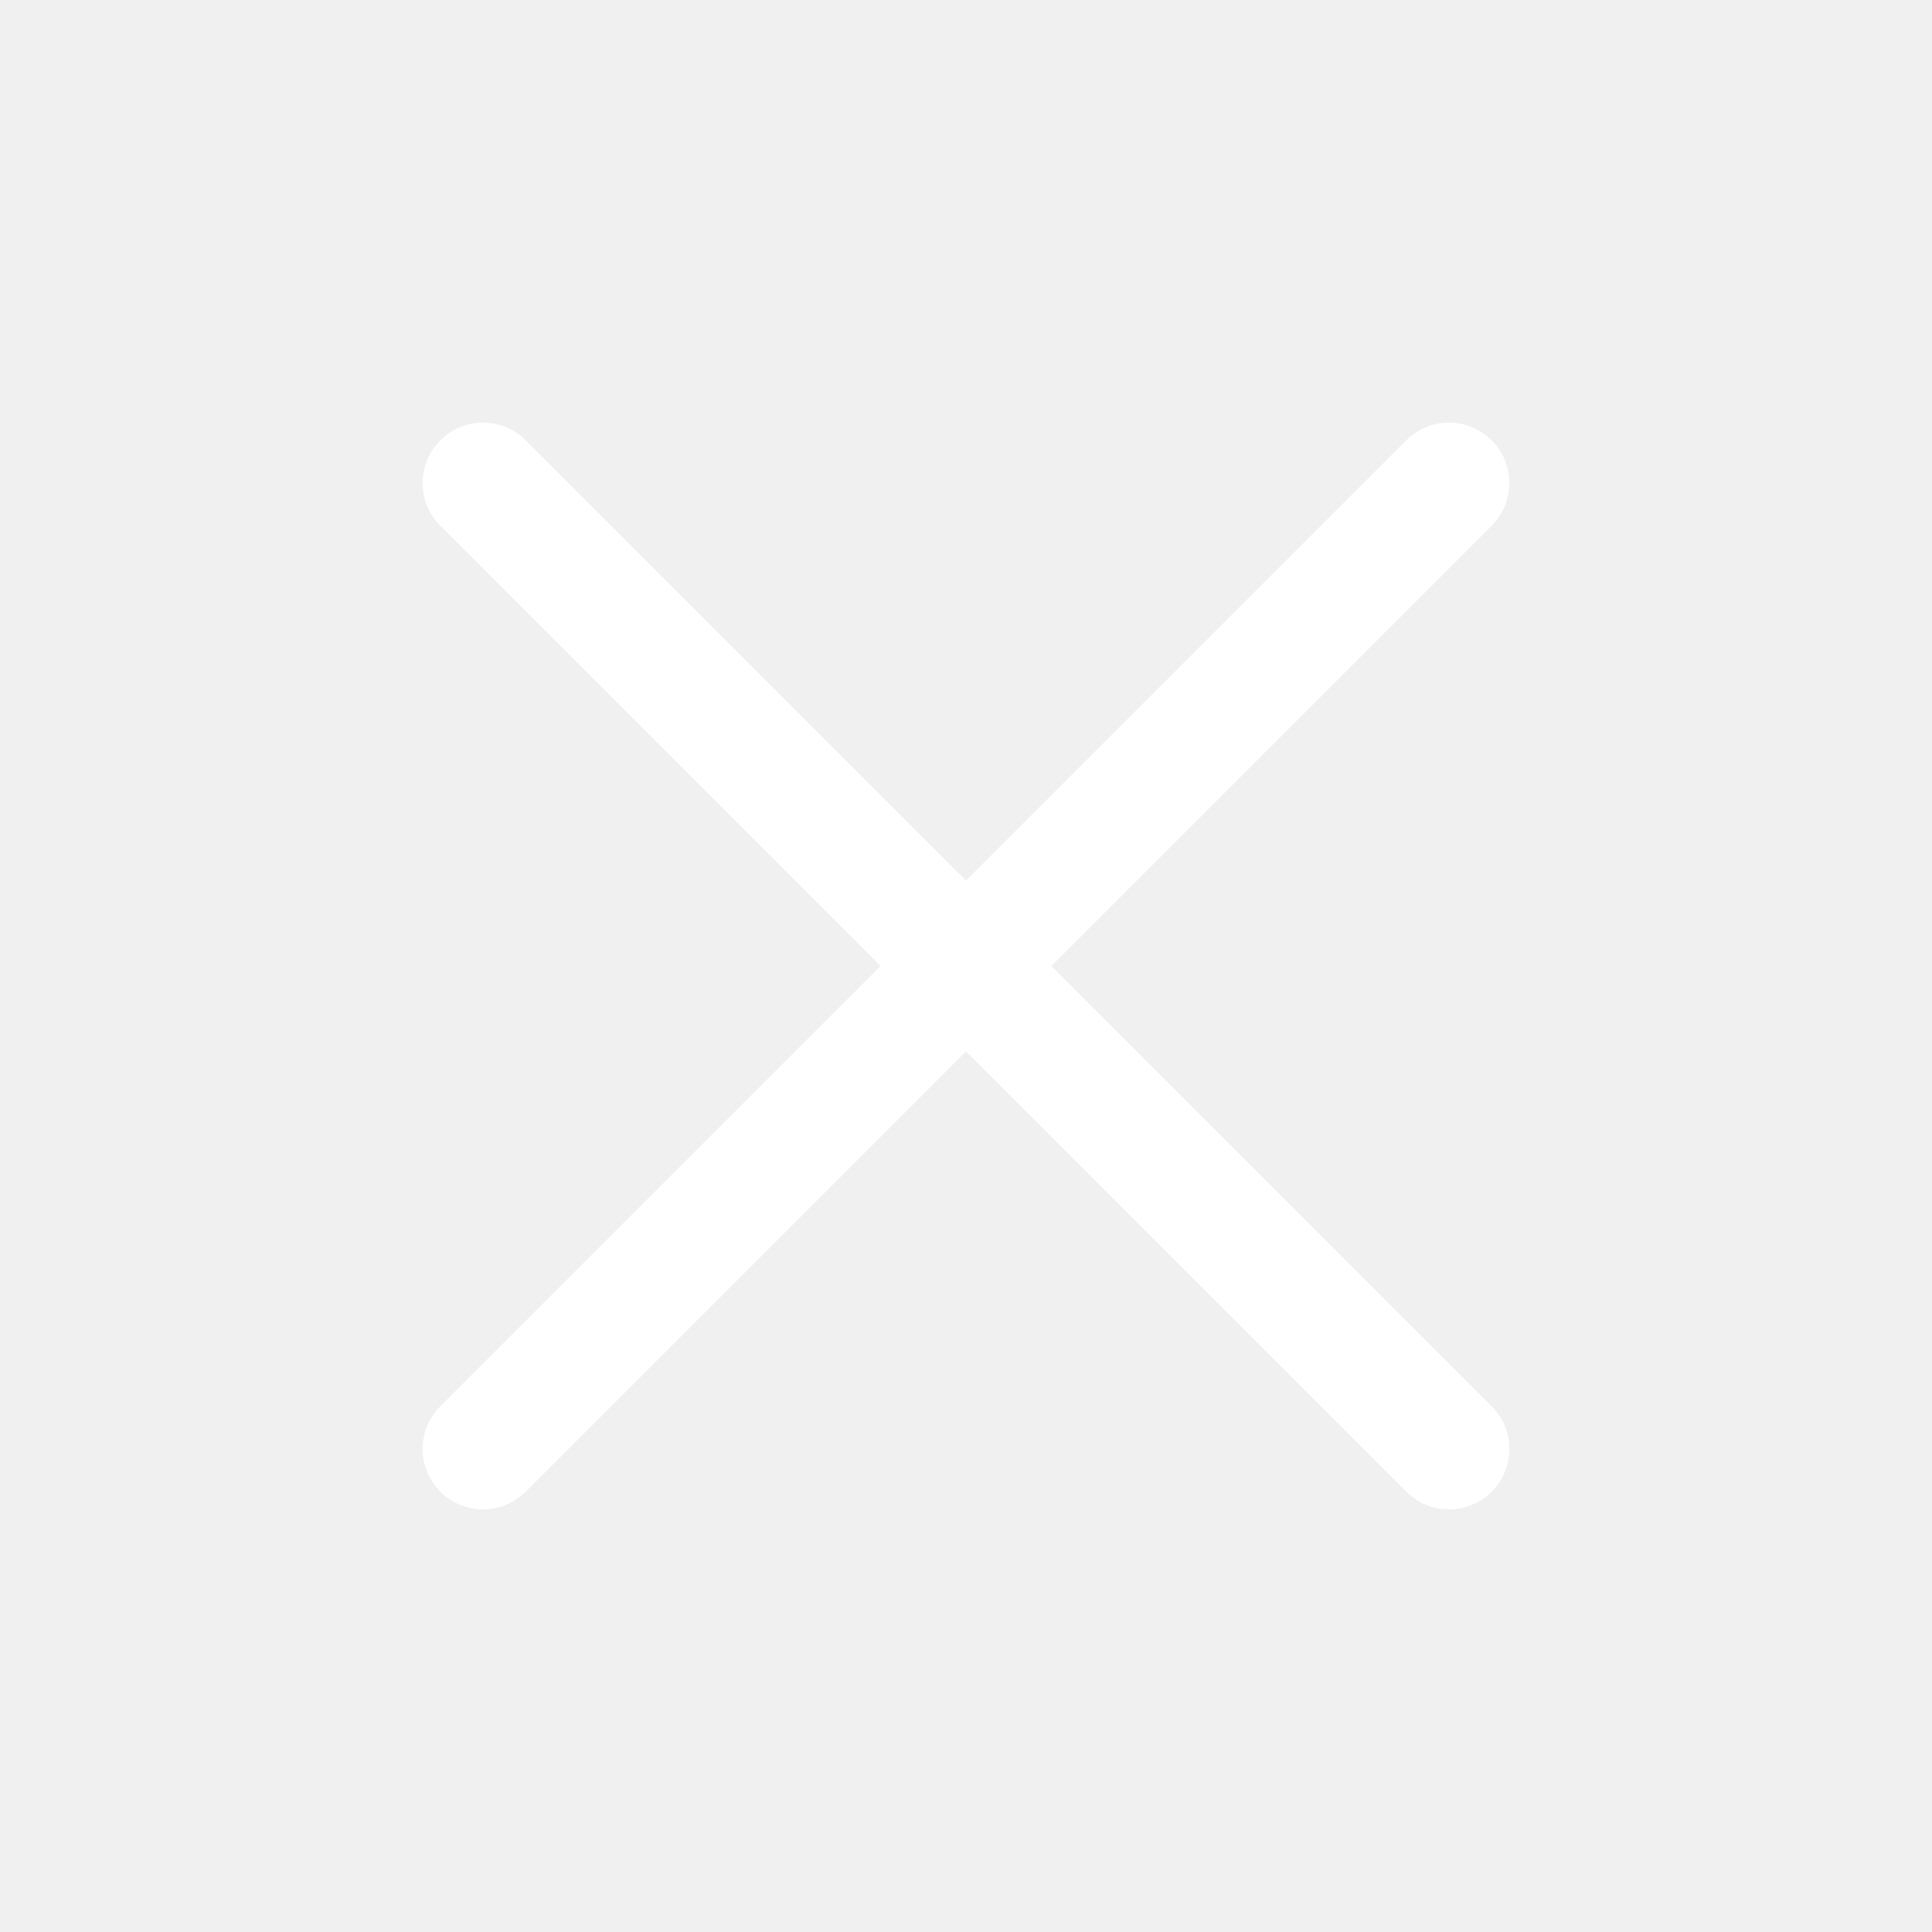
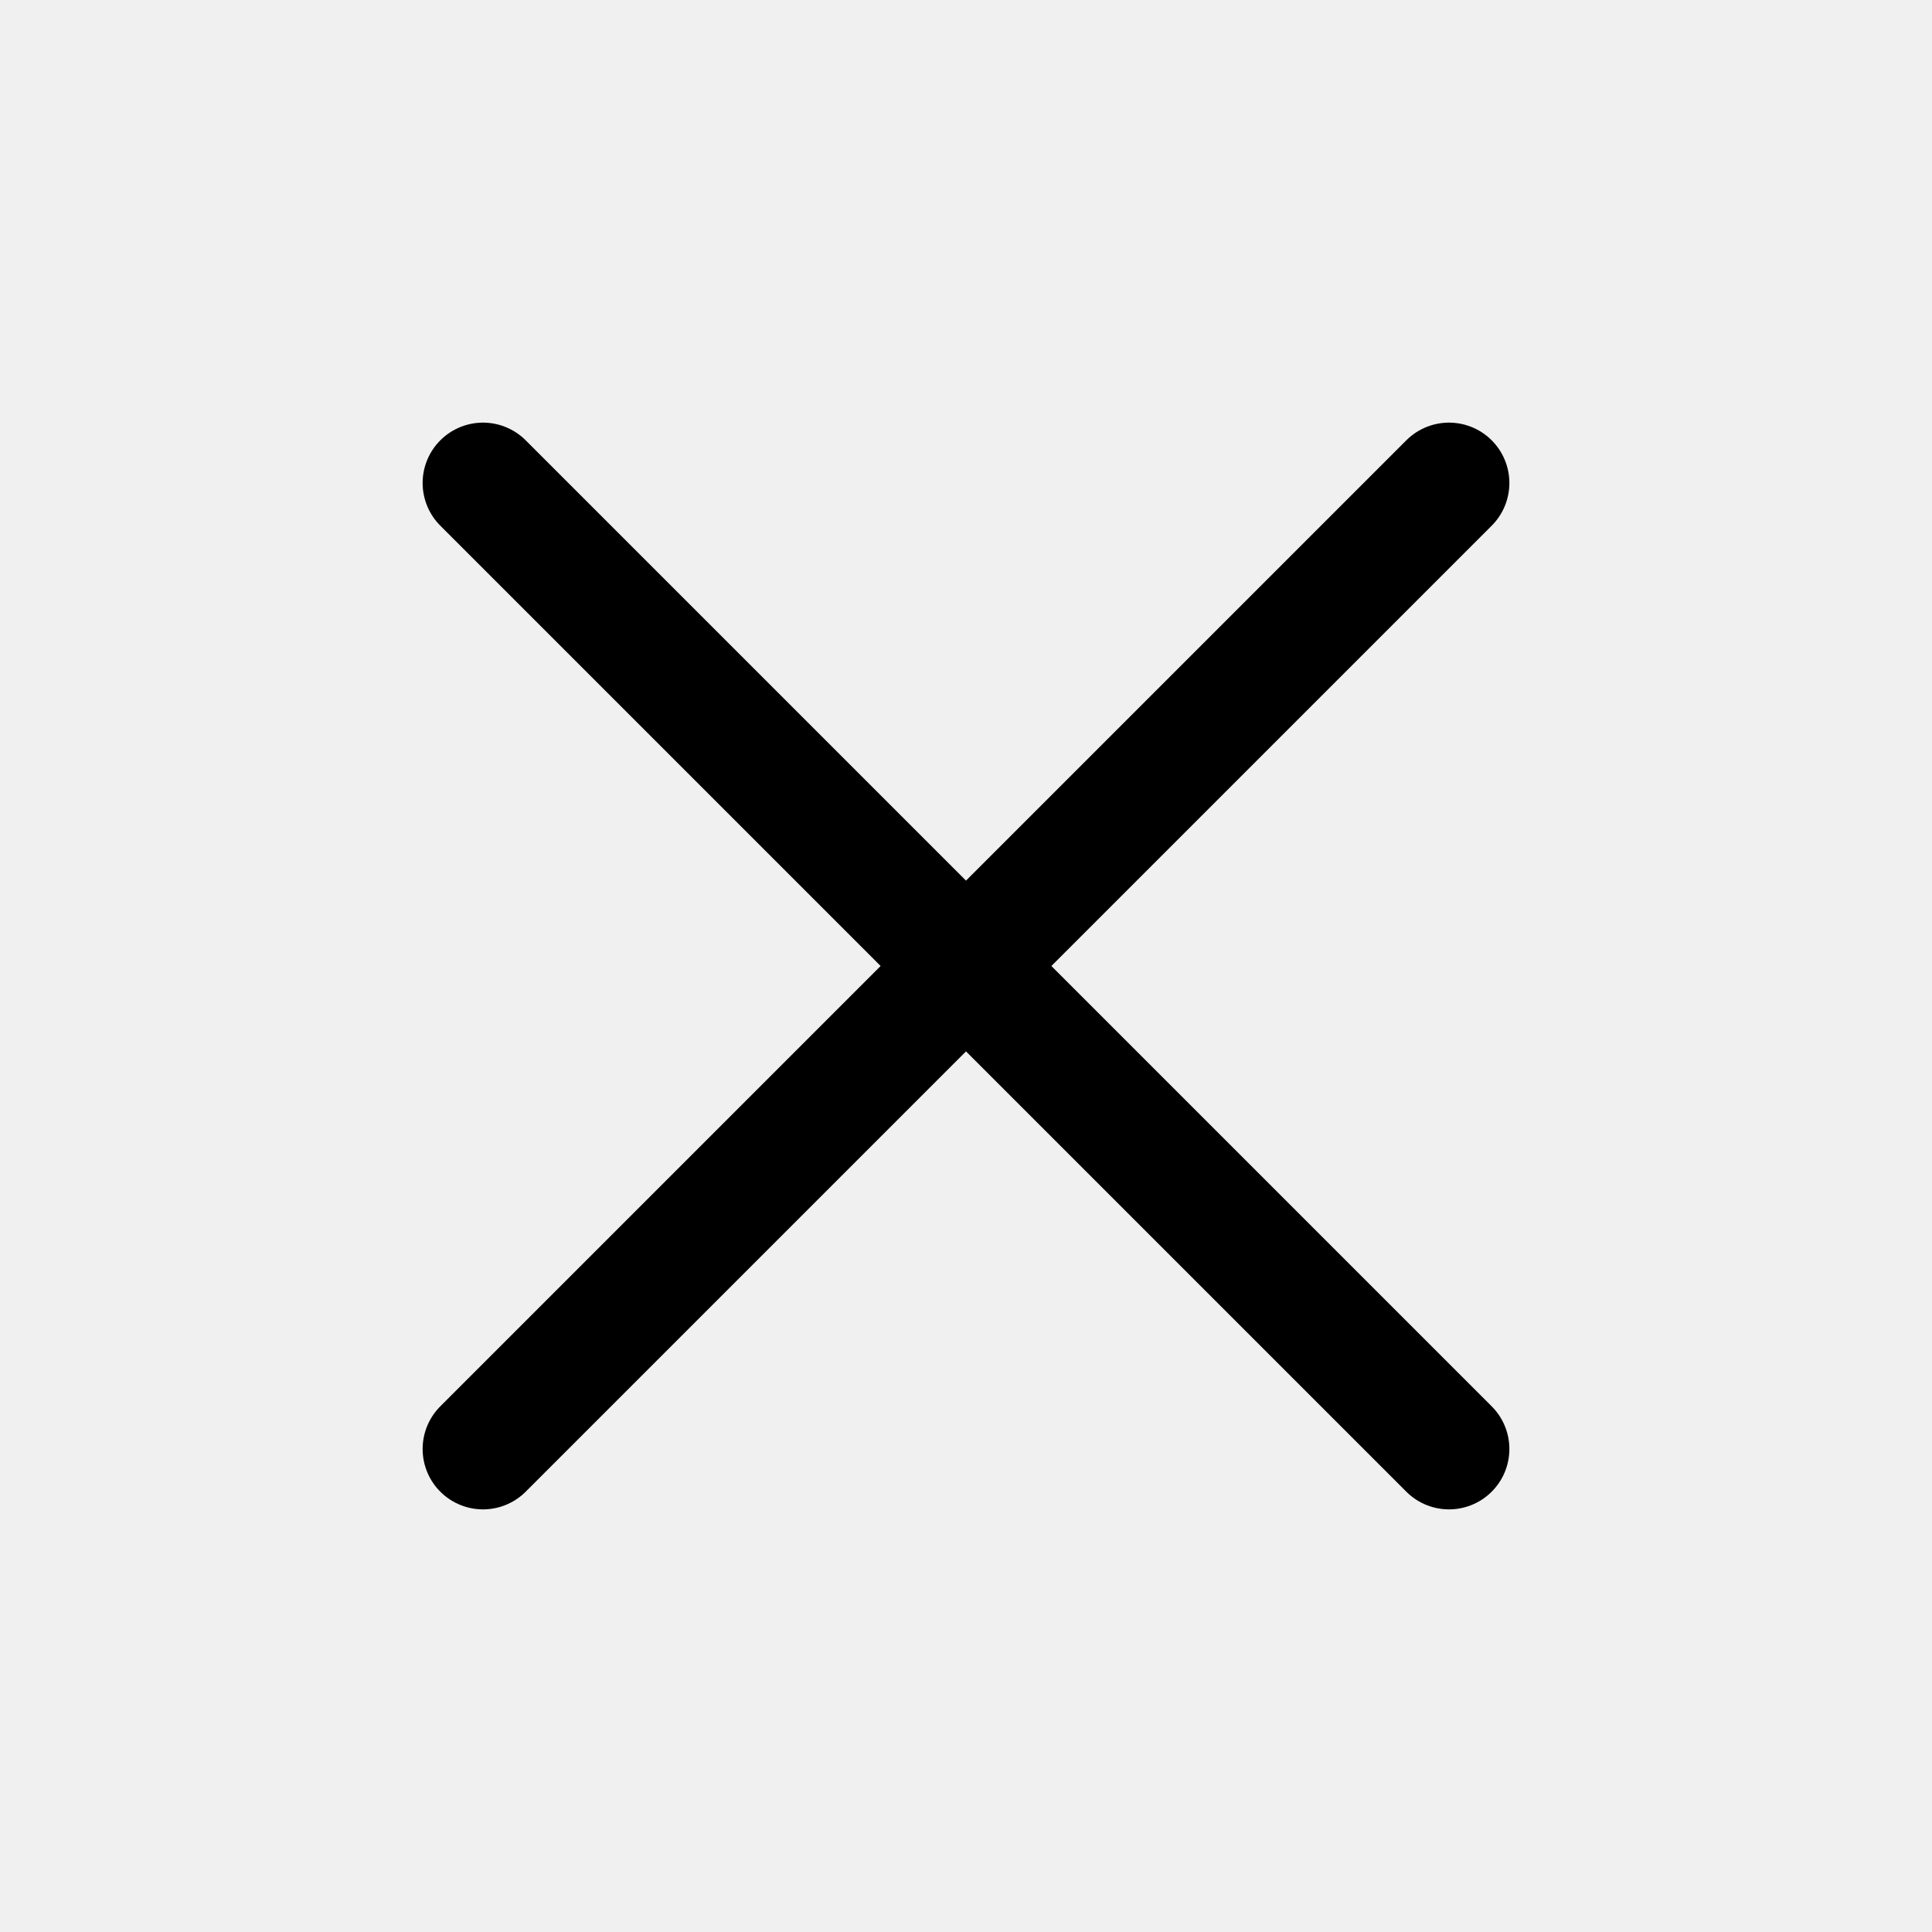
- <svg xmlns="http://www.w3.org/2000/svg" fill="none" viewBox="0 0 24 24" stroke-width="1.5" stroke="white" aria-hidden="true">
+ <svg xmlns="http://www.w3.org/2000/svg" fill="none" viewBox="0 0 24 24" stroke-width="1.5" stroke="#000000" aria-hidden="true">
  <path stroke-linecap="round" stroke-linejoin="round" d="M6 18L18 6M6 6l12 12" />
</svg>
